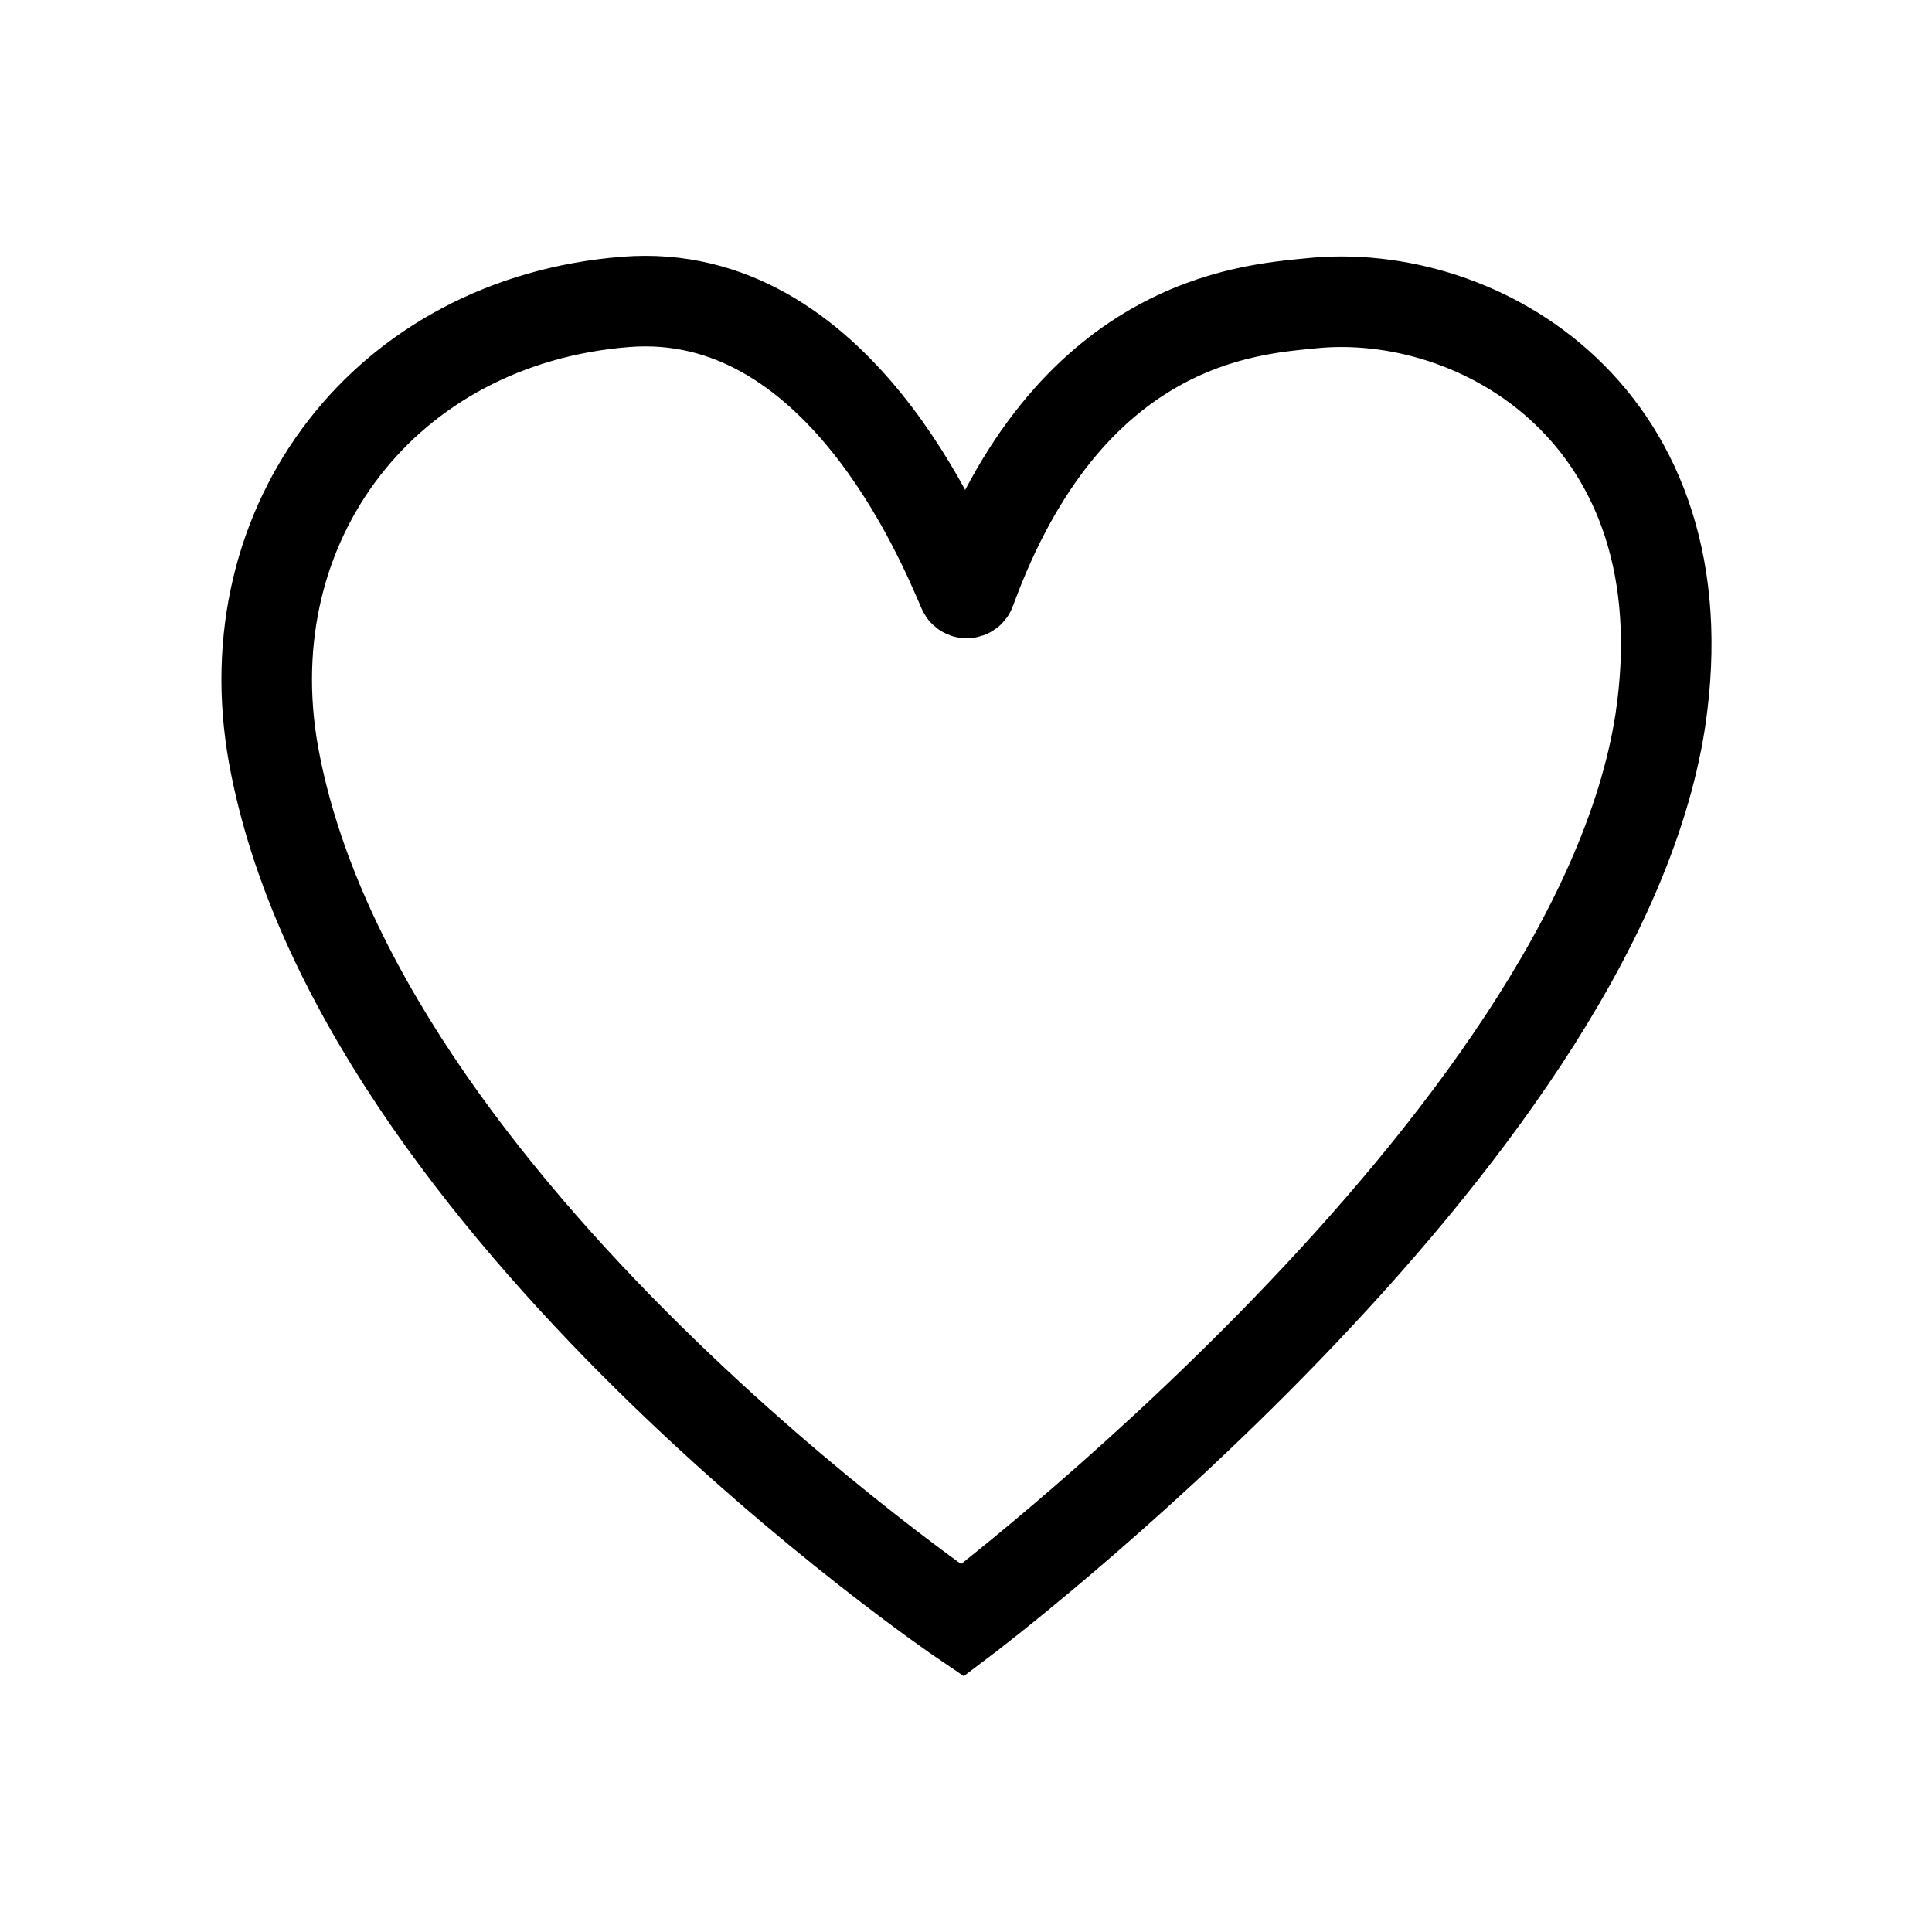
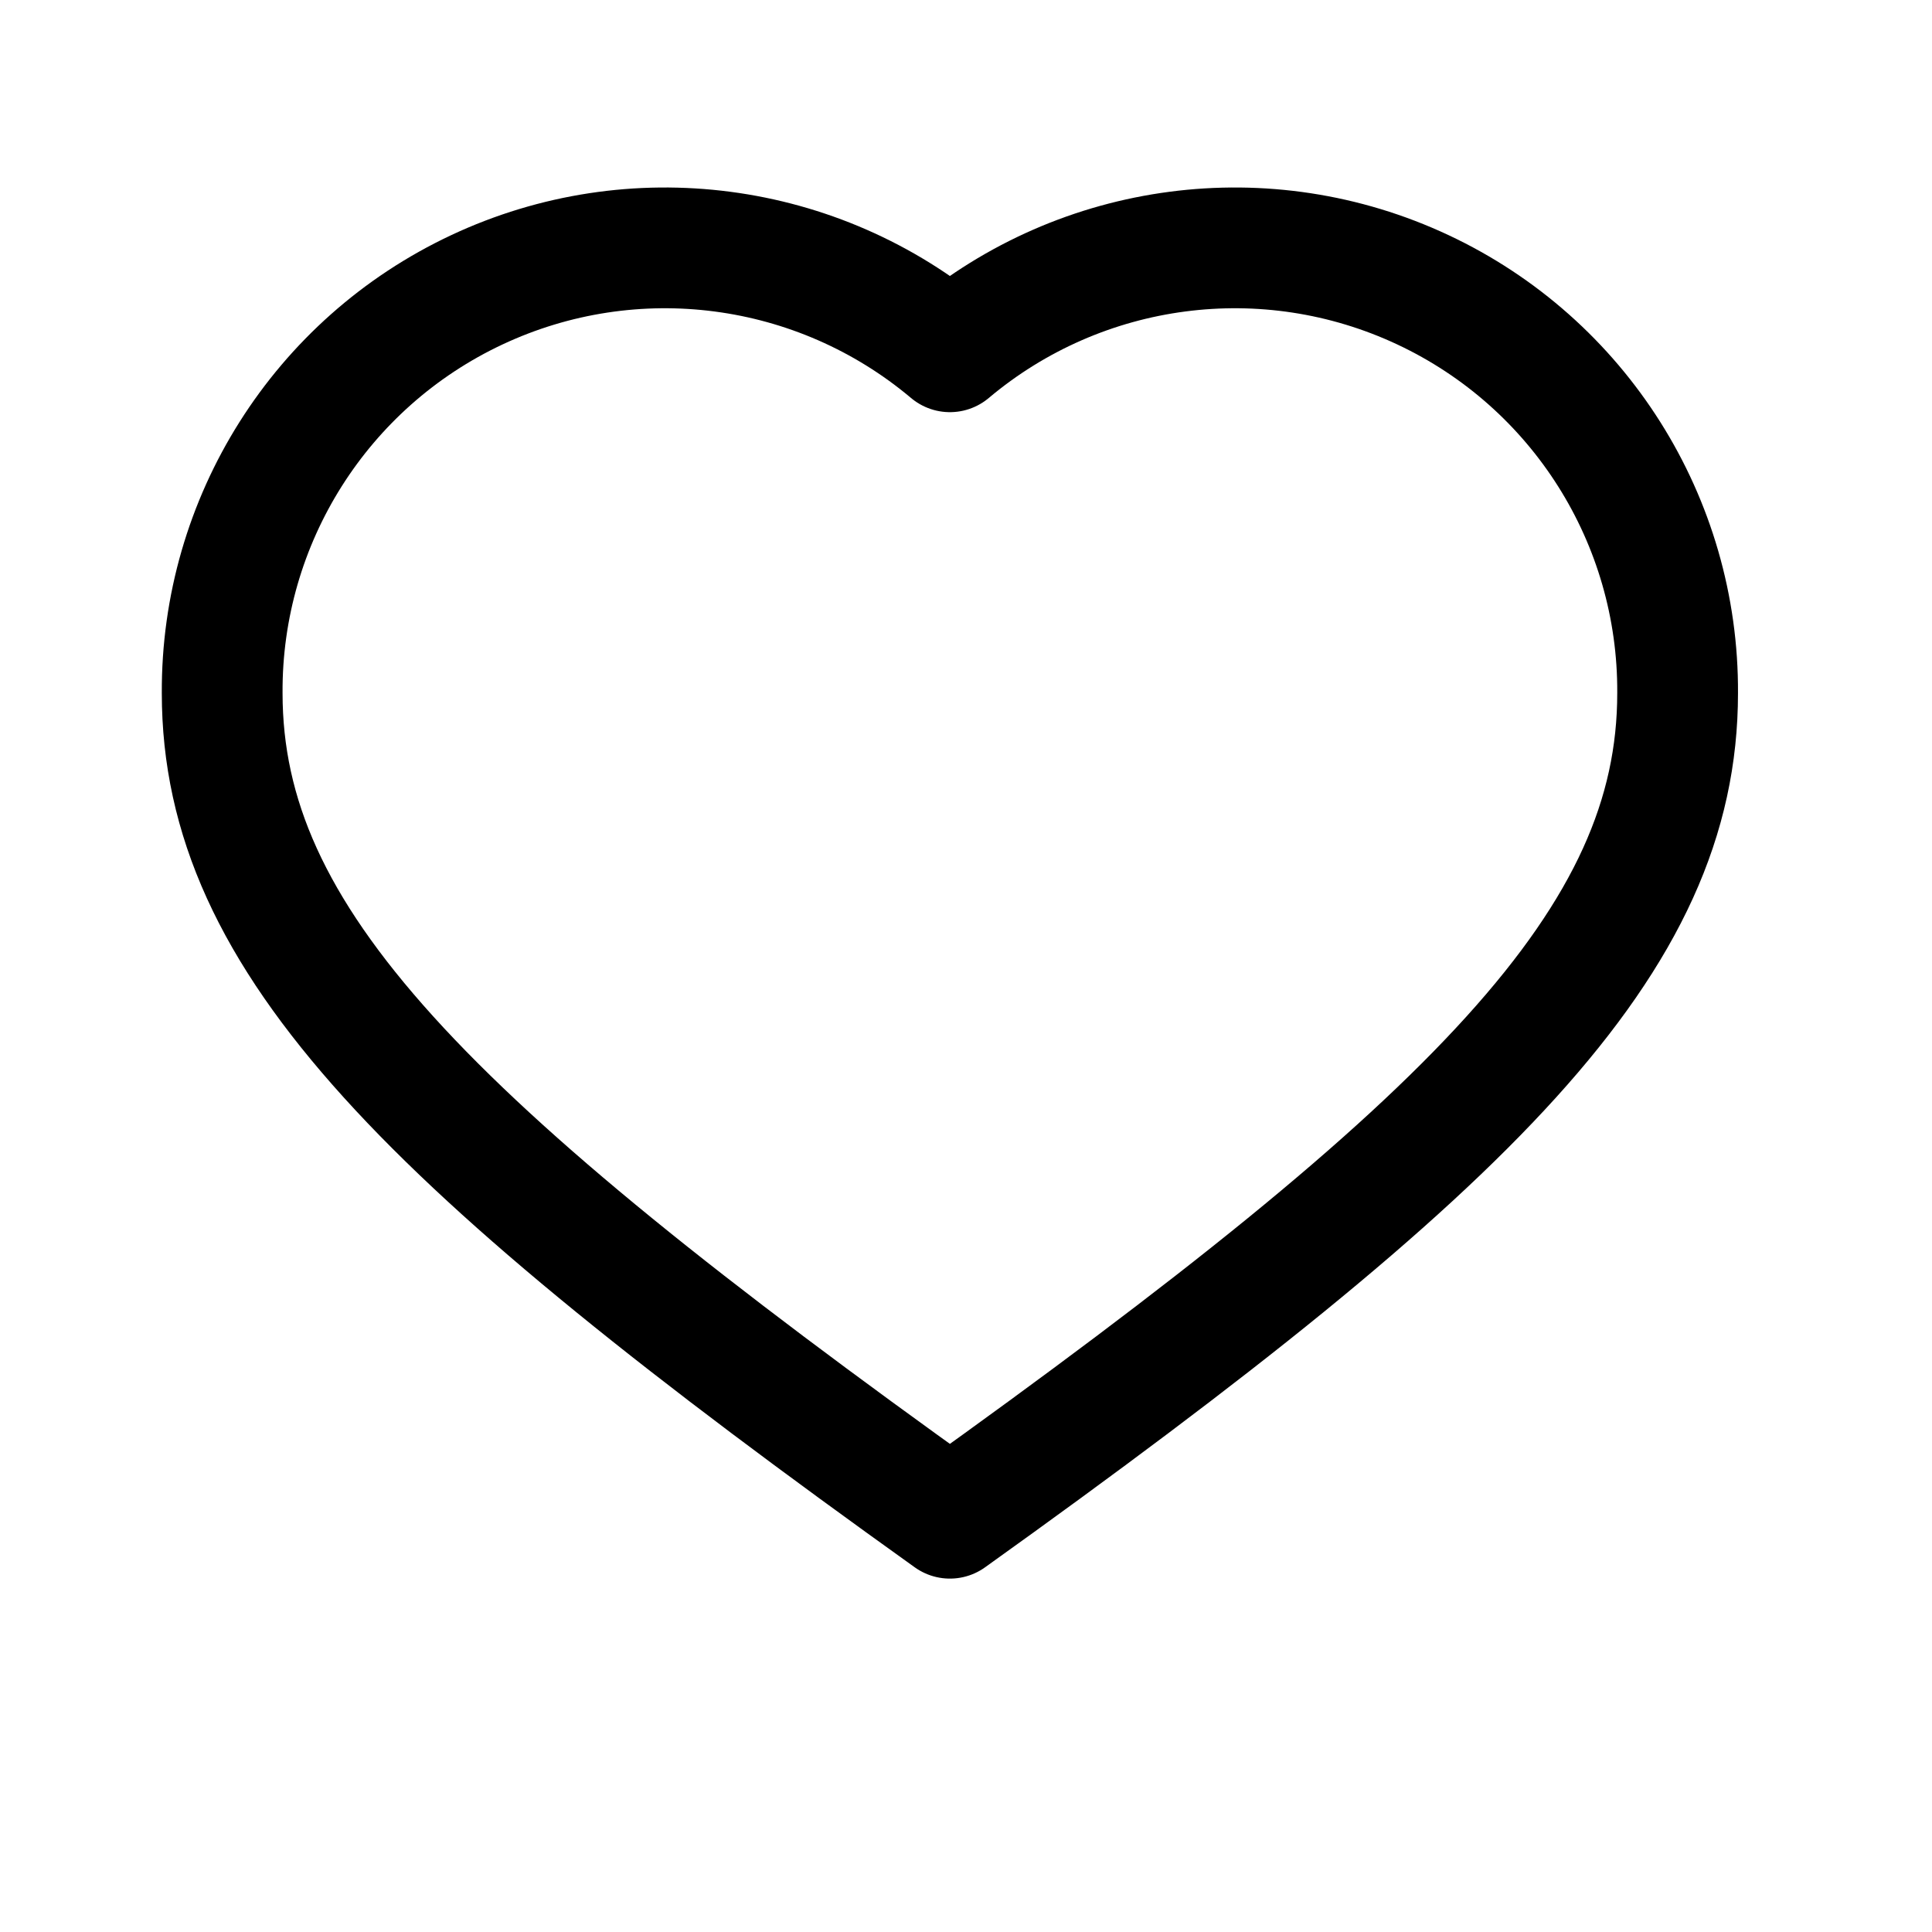
- <svg xmlns="http://www.w3.org/2000/svg" width="800px" height="800px" viewBox="0 0 64 64" stroke-width="3" stroke="#000000" fill="none">
-   <path d="M9.06,25C7.68,17.3,12.78,10.63,20.73,10c7-.55,10.47,7.93,11.17,9.55a.13.13,0,0,0,.25,0c3.25-8.91,9.17-9.29,11.25-9.5C49,9.45,56.51,13.78,55,23.87c-2.16,14-23.12,29.81-23.12,29.81S11.79,40.05,9.06,25Z" />
+ <svg xmlns="http://www.w3.org/2000/svg" width="24" height="24" viewBox="0 0 24 24" fill="none" aria-hidden="true">
+   <path d="M20.84 8.61a5.5 5.5 0 0 0-9.04-4.24A5.5 5.5 0 0 0 2.76 8.61c0 3.07 2.5 5.57 9.04 10.25 6.54-4.68 9.04-7.18 9.04-10.25Z" stroke="#000" stroke-width="1.5" stroke-linejoin="round" />
</svg>
